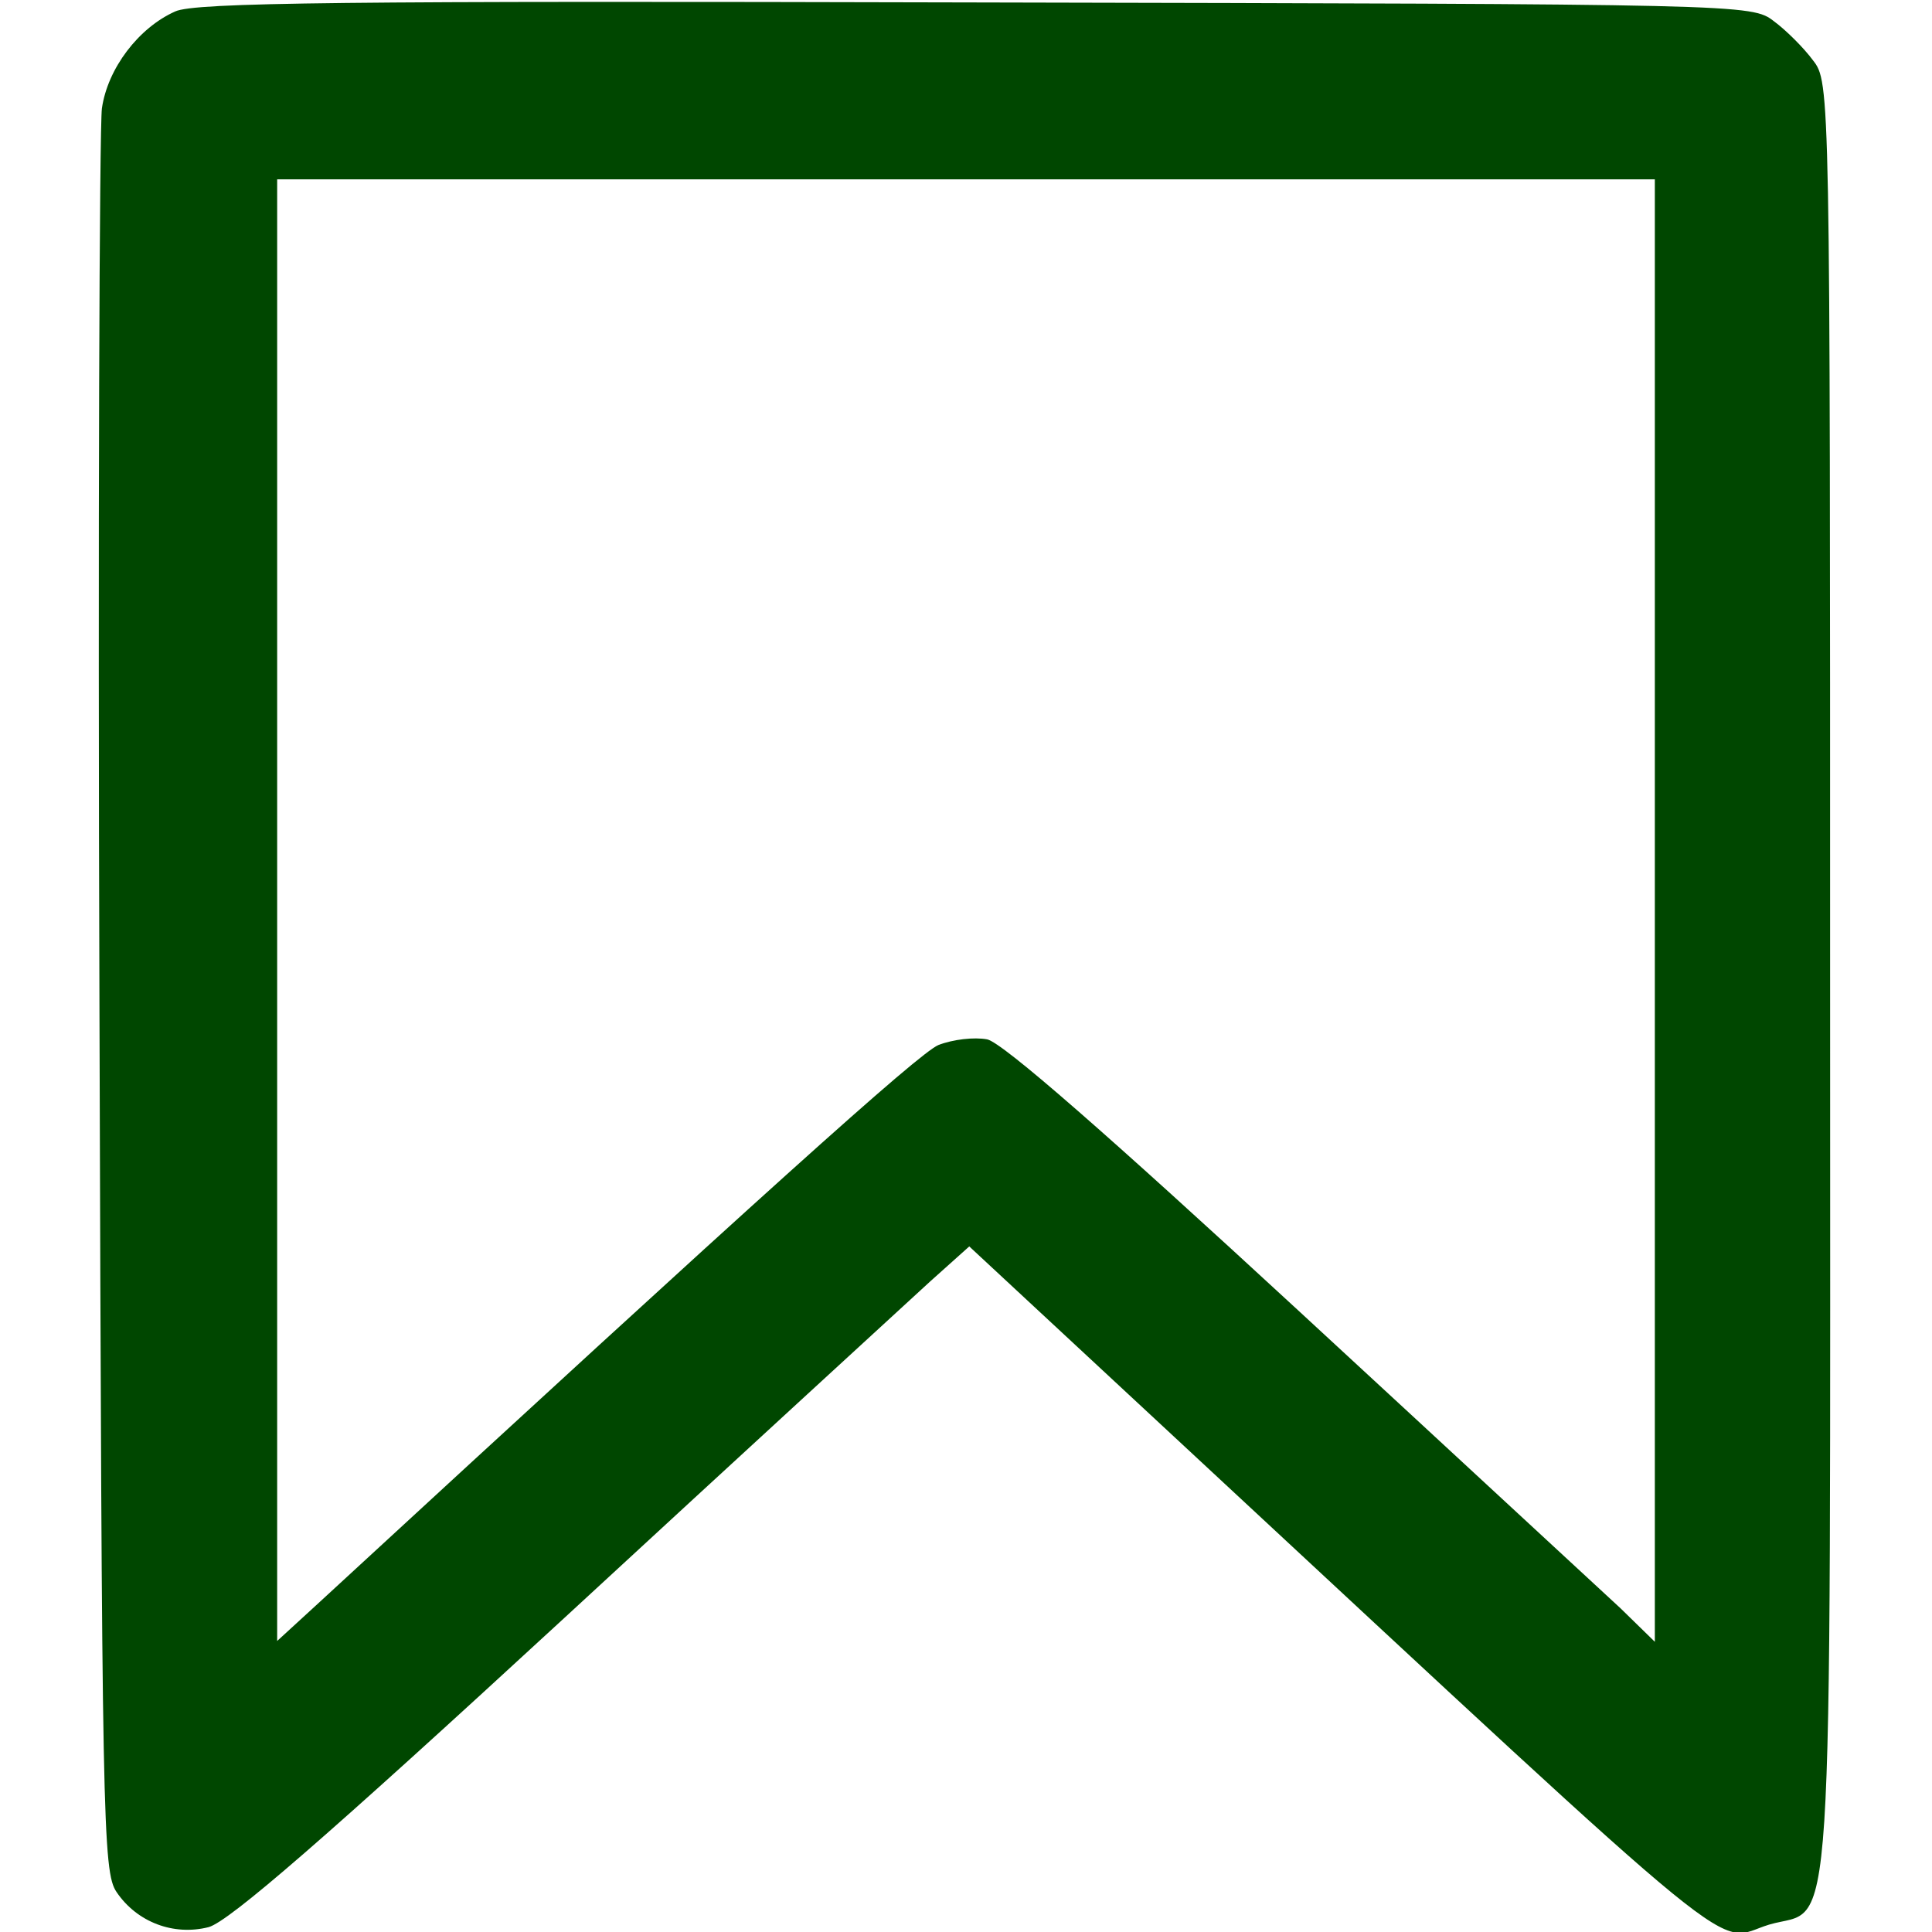
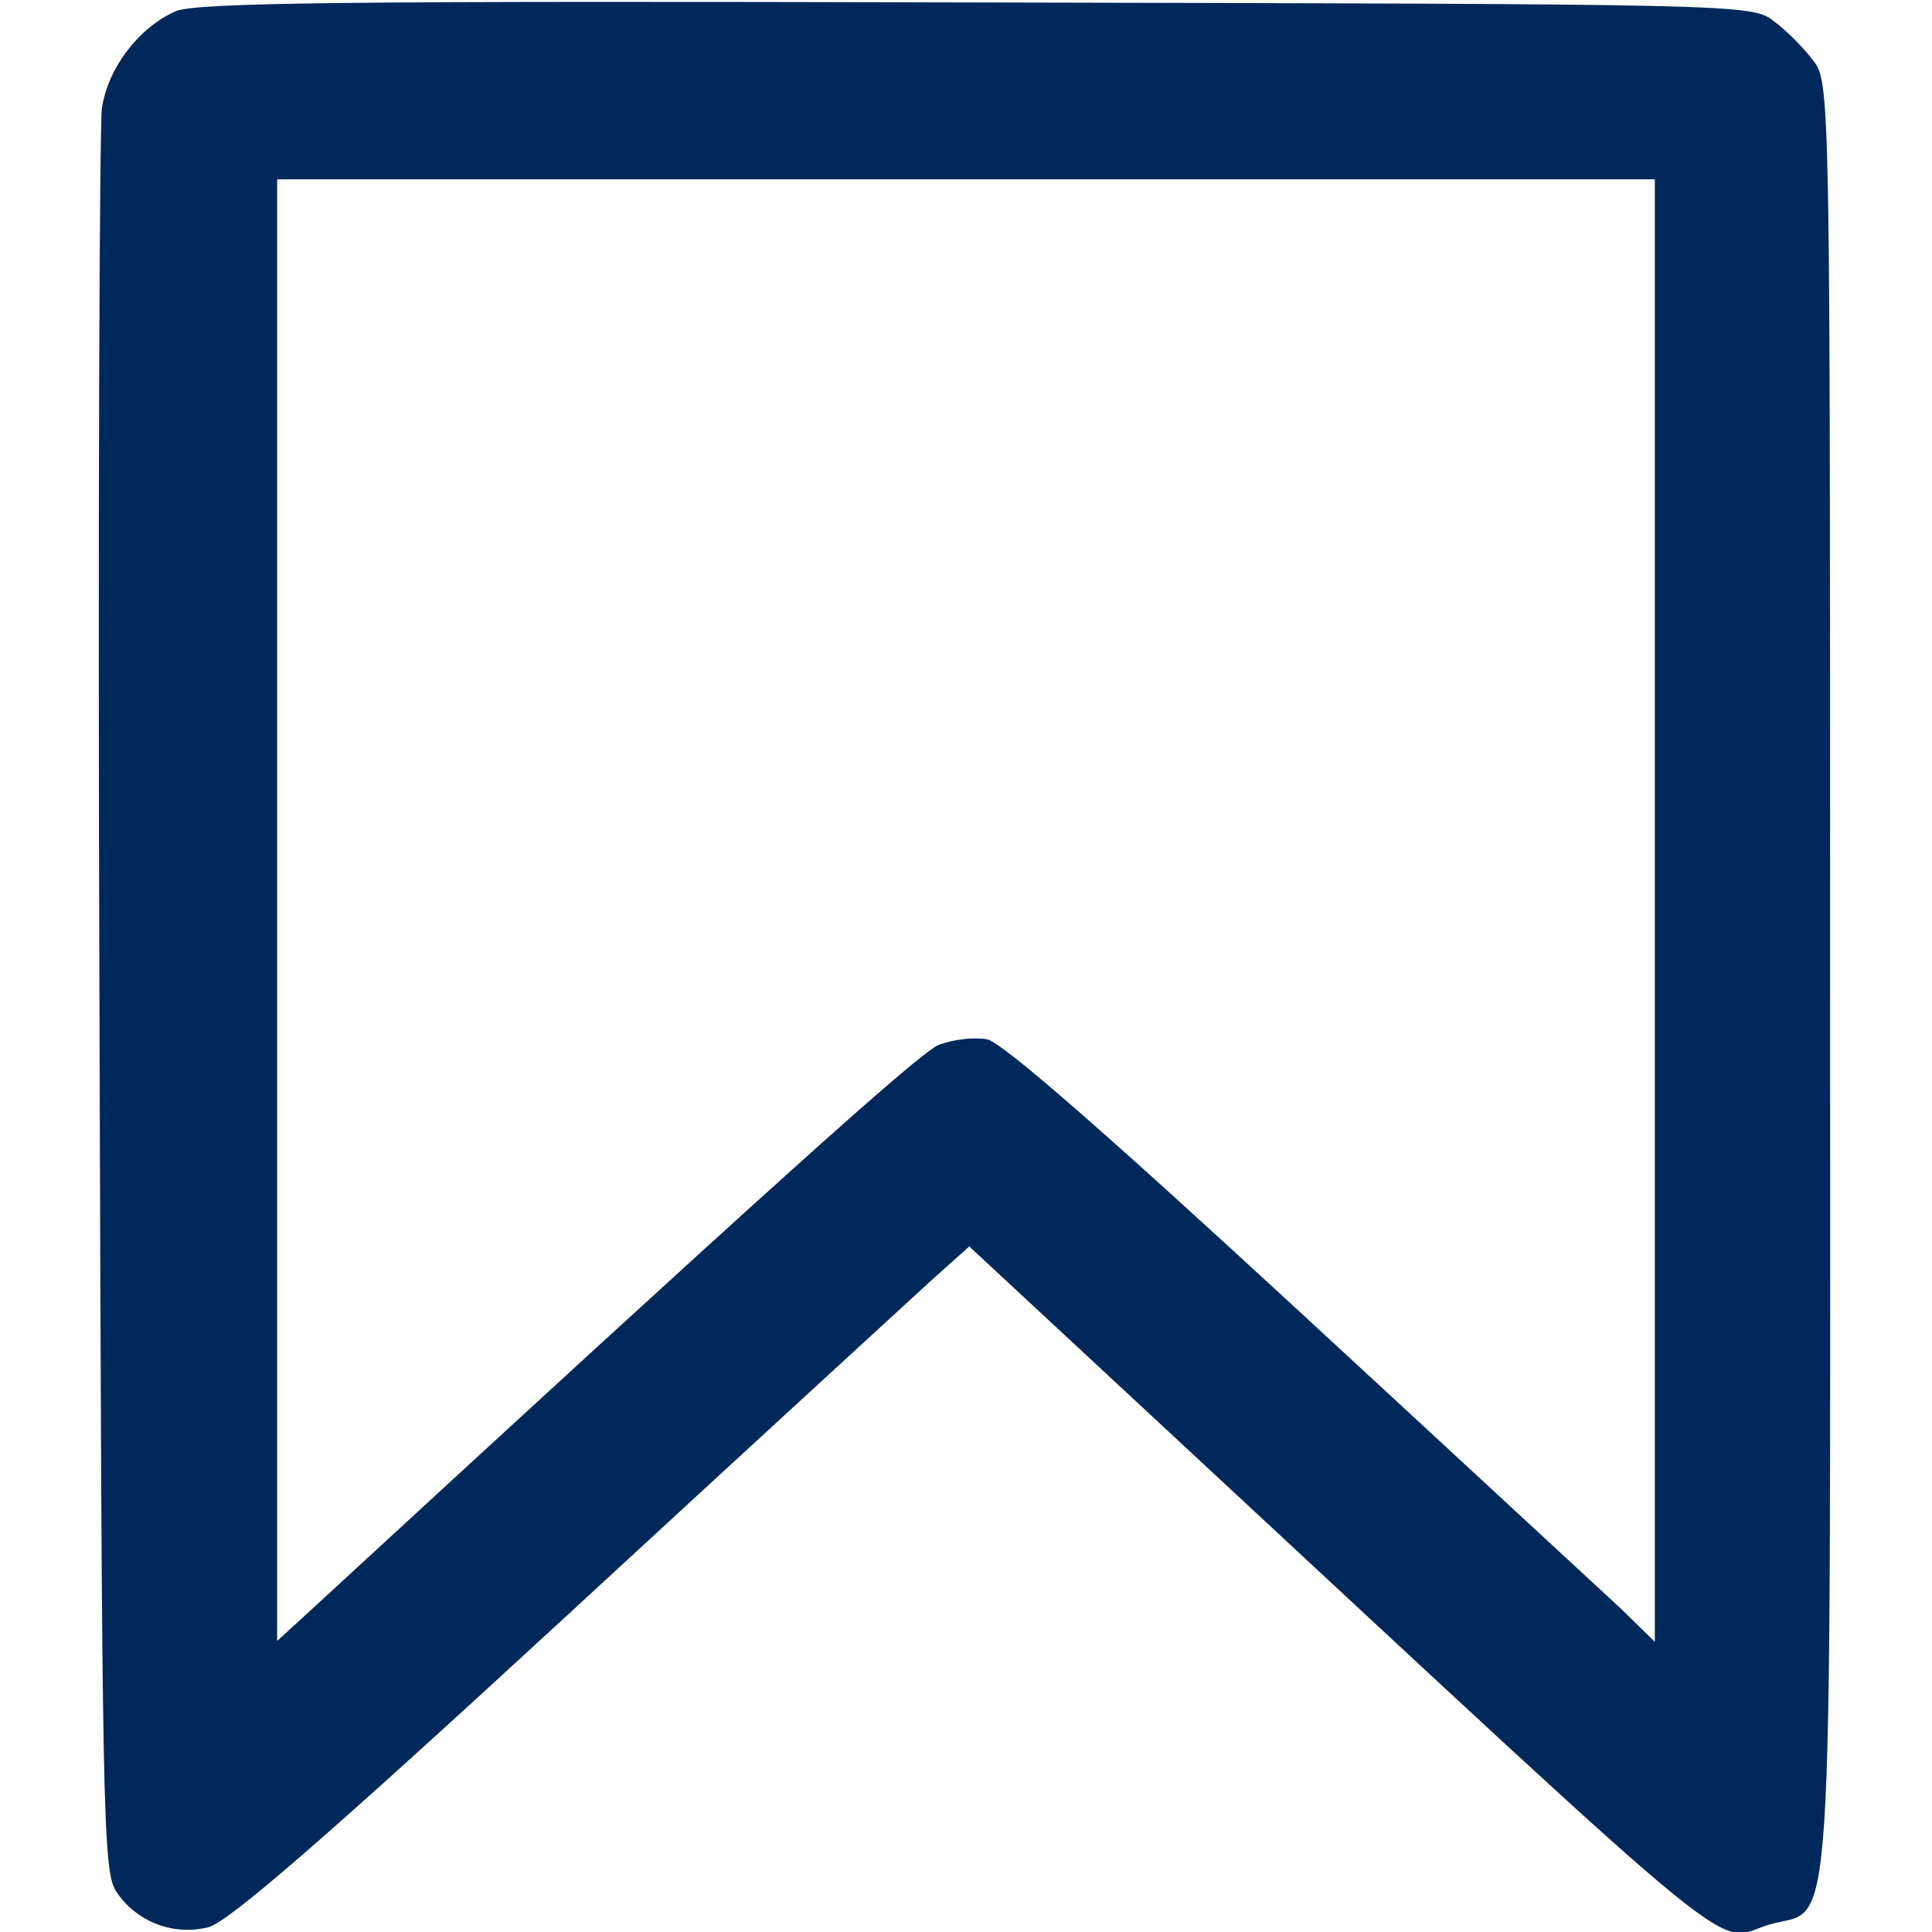
<svg xmlns="http://www.w3.org/2000/svg" version="1.0" width="30px" height="30px" viewBox="0 0 213 237" preserveAspectRatio="xMidYMid meet">
-   <g transform="translate(0,237) scale(0.1,-0.1)" fill="rgb(0, 71, 0)" stroke="none">
+   <g transform="translate(0,237) scale(0.1,-0.1)" fill="rgb(0, 40, 90)" stroke="none">
    <path d="M95 2356 c-45 -20 -83 -70 -90 -119 -3 -23 -5 -519 -3 -1102 3 -1001 4 -1061 21 -1086 25 -37 70 -54 113 -43 25 7 143 109 436 379 221 204 423 389 449 413 l48 43 268 -249 c703 -653 644 -604 713 -583 81 24 75 -72 75 1162 0 1093 0 1098 -21 1125 -11 15 -33 37 -48 48 -27 21 -35 21 -979 23 -776 2 -958 0 -982 -11z m1815 -1103 l0 -897 -42 41 c-24 22 -202 187 -396 366 -233 215 -362 328 -381 332 -16 3 -42 0 -60 -7 -25 -11 -215 -182 -763 -687 l-48 -44 0 897 0 896 845 0 845 0 0 -897z" />
  </g>
</svg>
